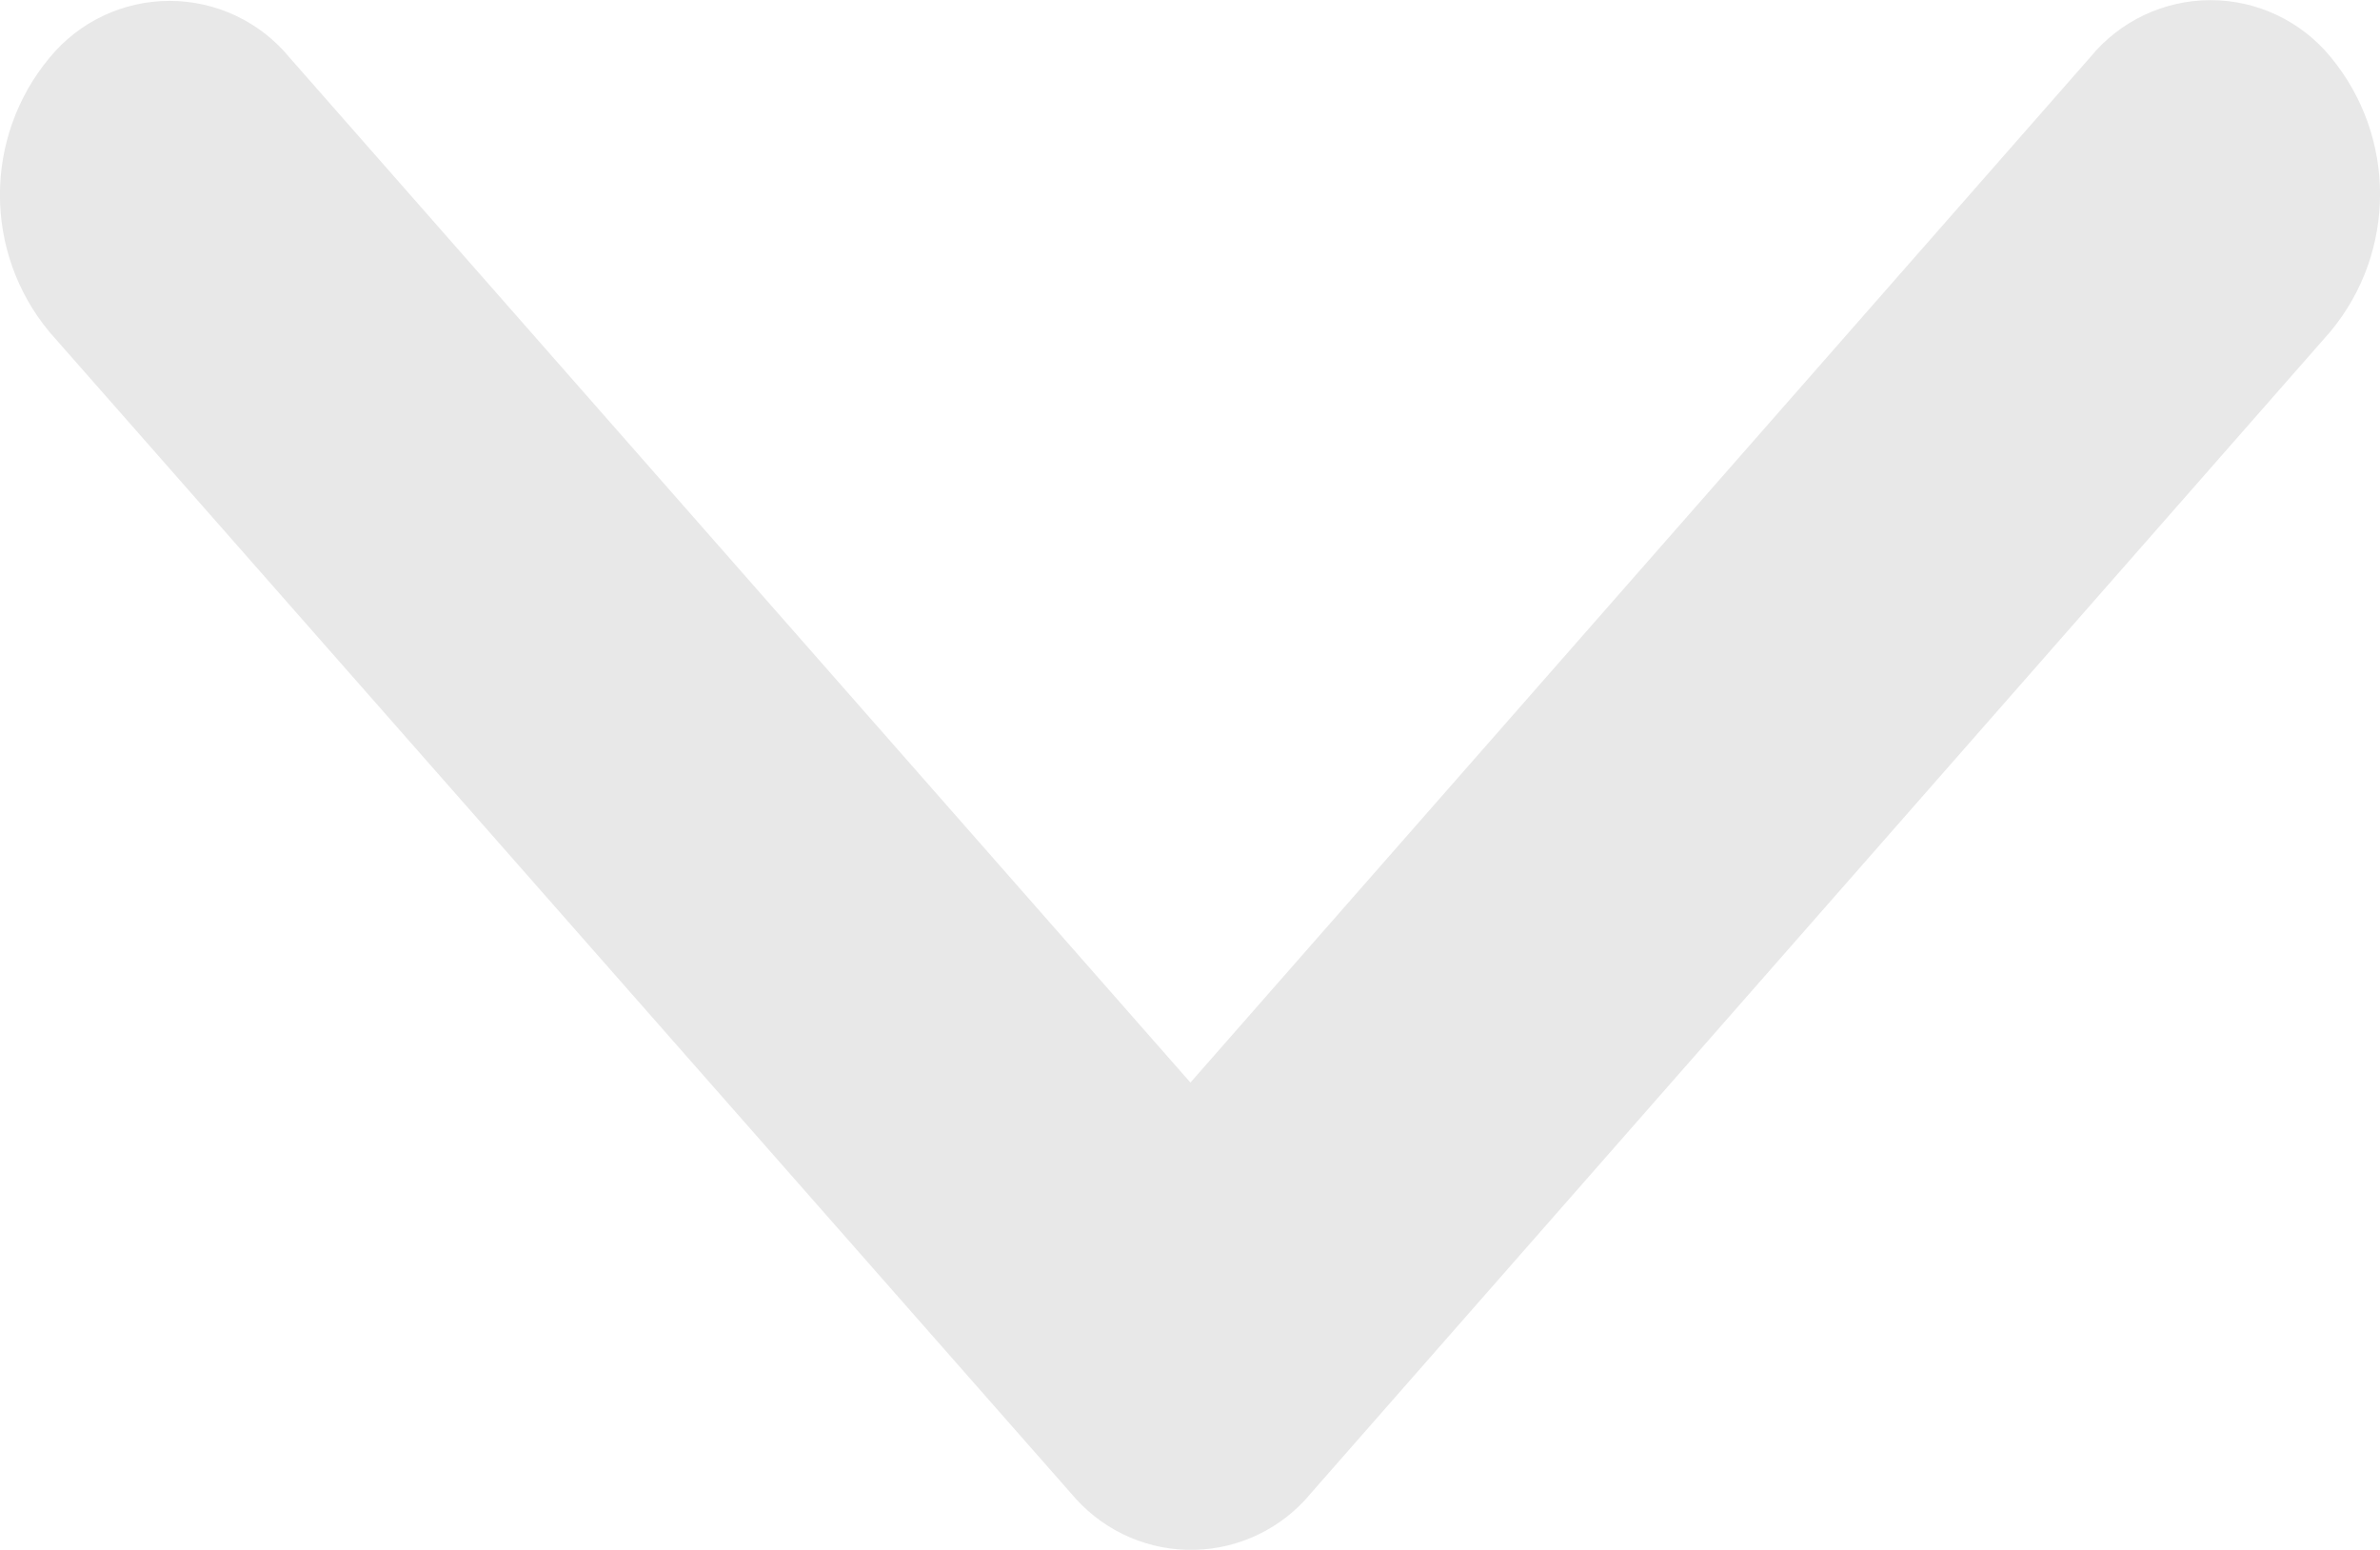
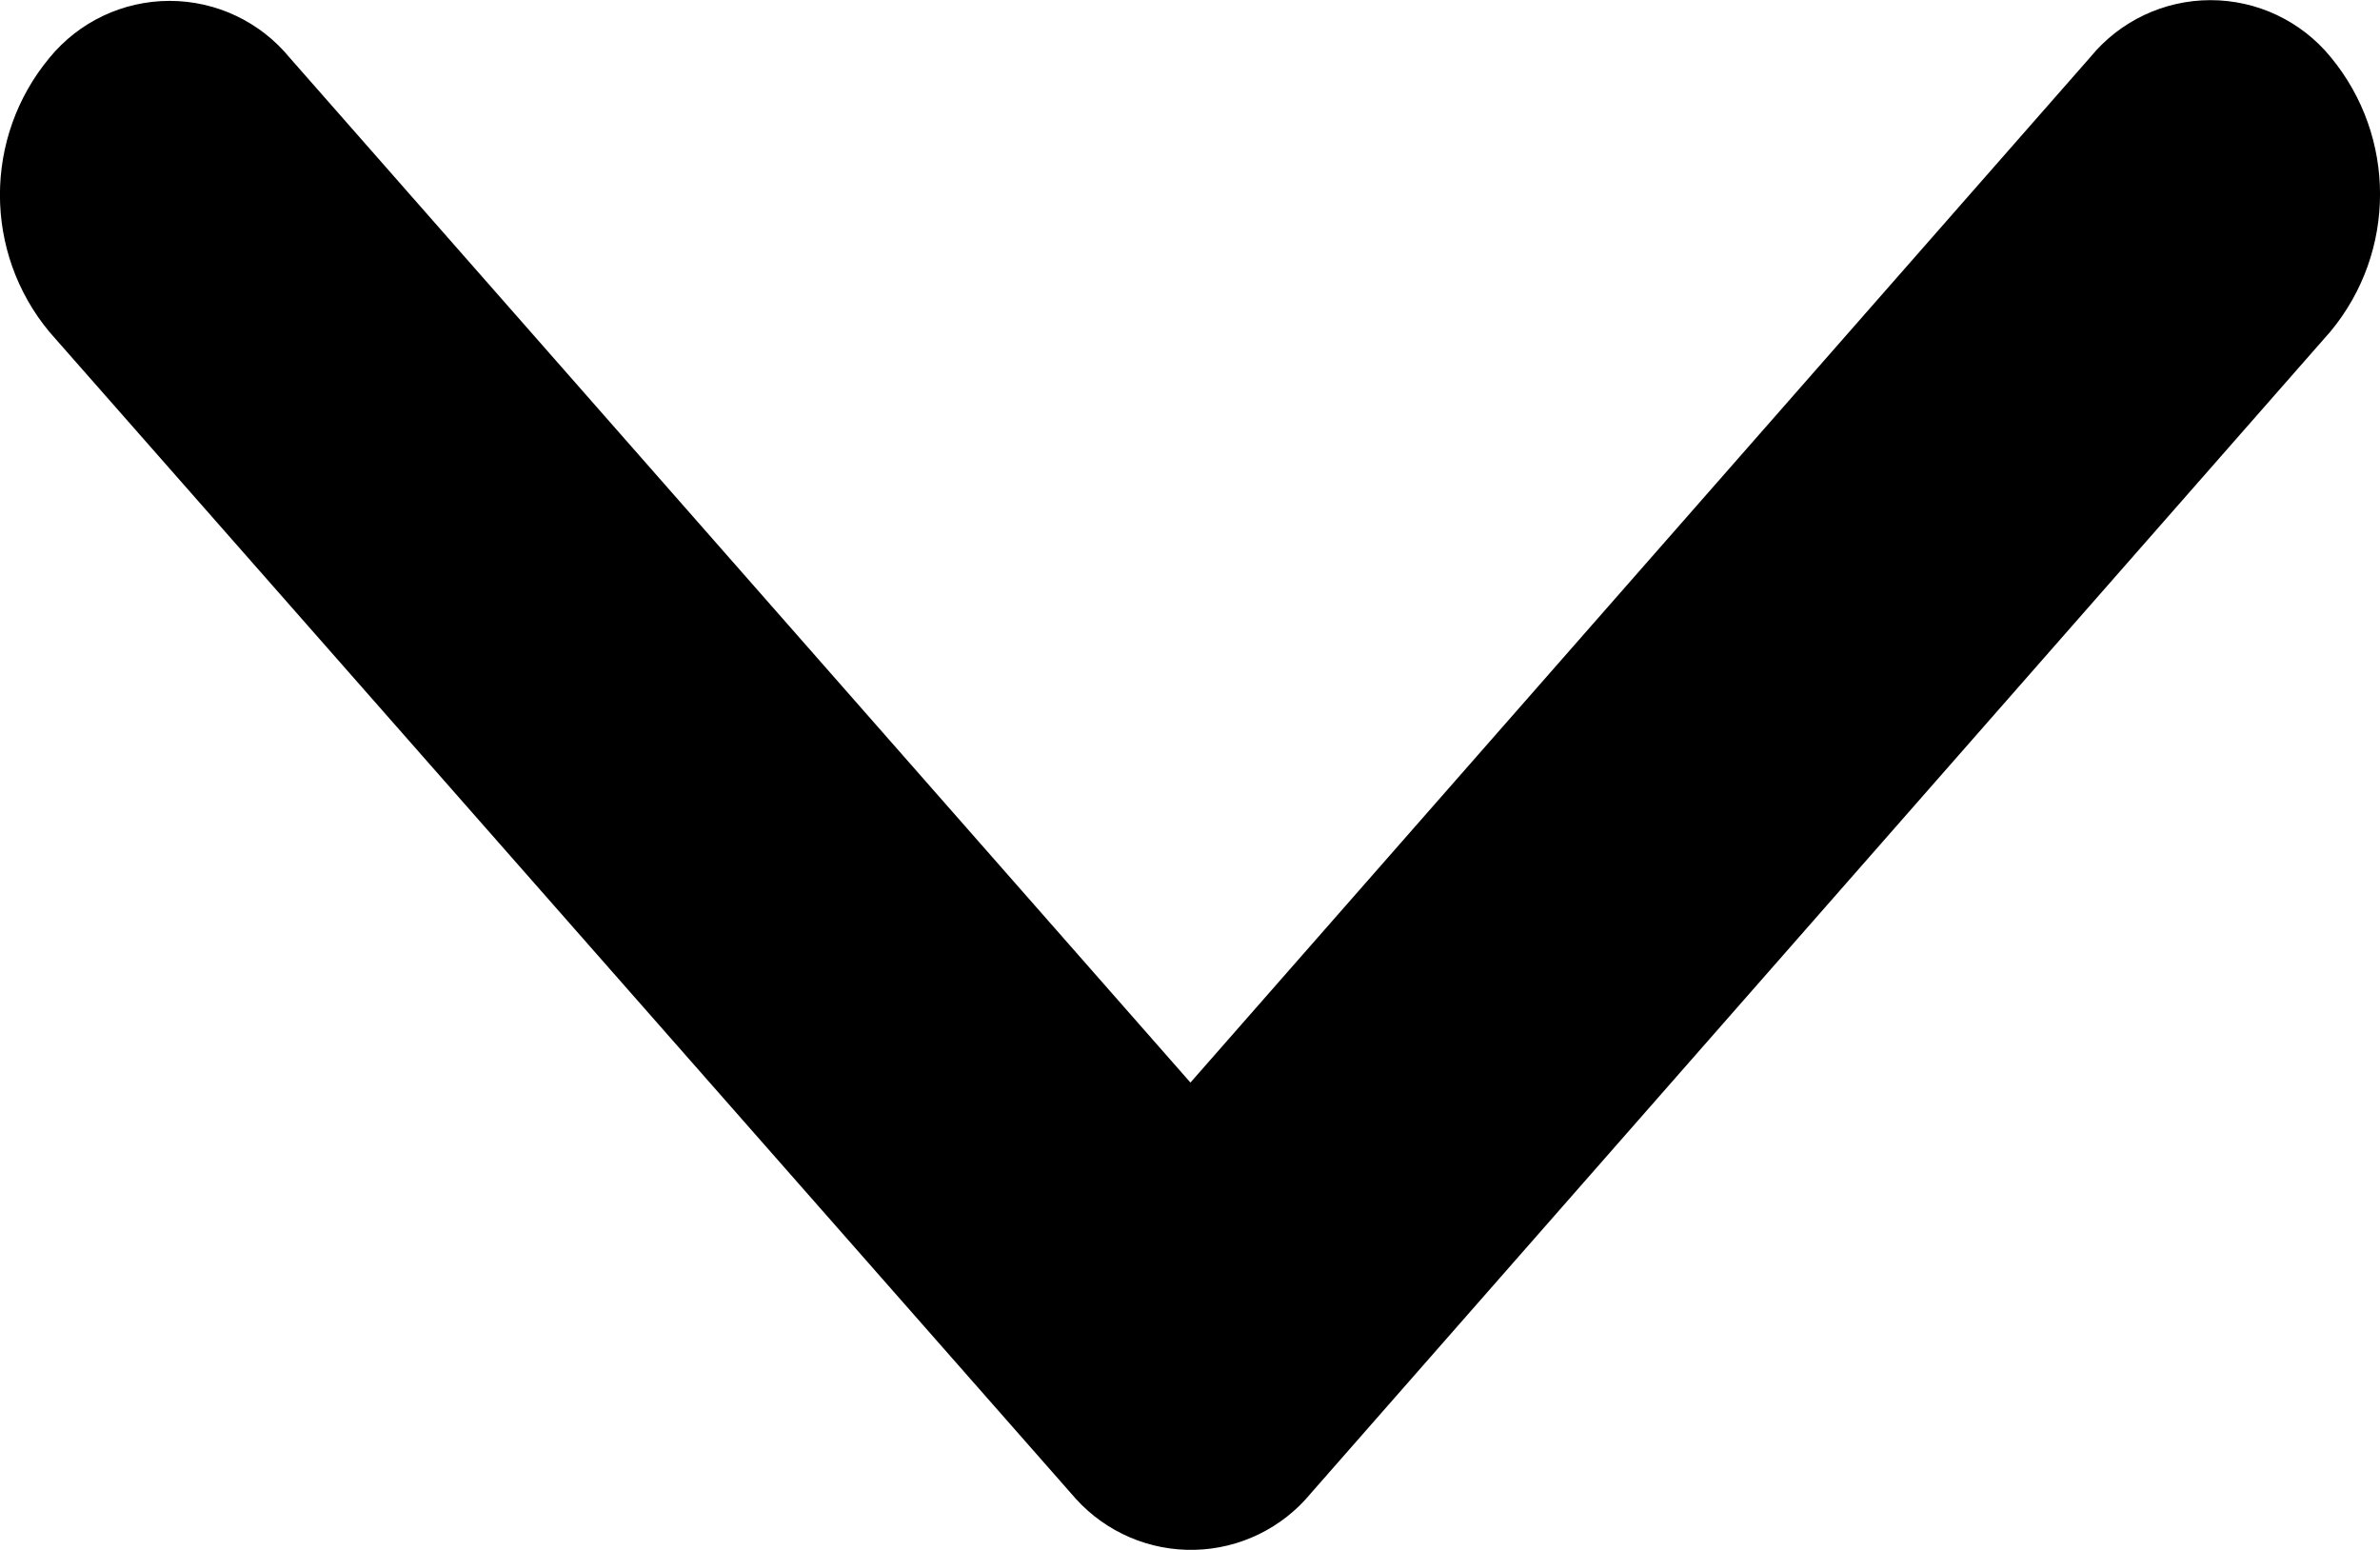
<svg xmlns="http://www.w3.org/2000/svg" width="16.2" height="10.547" viewBox="0 0 16.2 10.547">
-   <defs>
-     <style>.a{fill:#e8e8e8;}</style>
-   </defs>
  <path class="a" d="M14.291,18.614l6.126-6.98a1.057,1.057,0,0,1,1.635,0,1.464,1.464,0,0,1,0,1.867l-6.941,7.908a1.057,1.057,0,0,1-1.6.038L6.525,13.506a1.46,1.46,0,0,1,0-1.867,1.057,1.057,0,0,1,1.635,0Z" transform="translate(-6.188 -11.246)" />
</svg>
